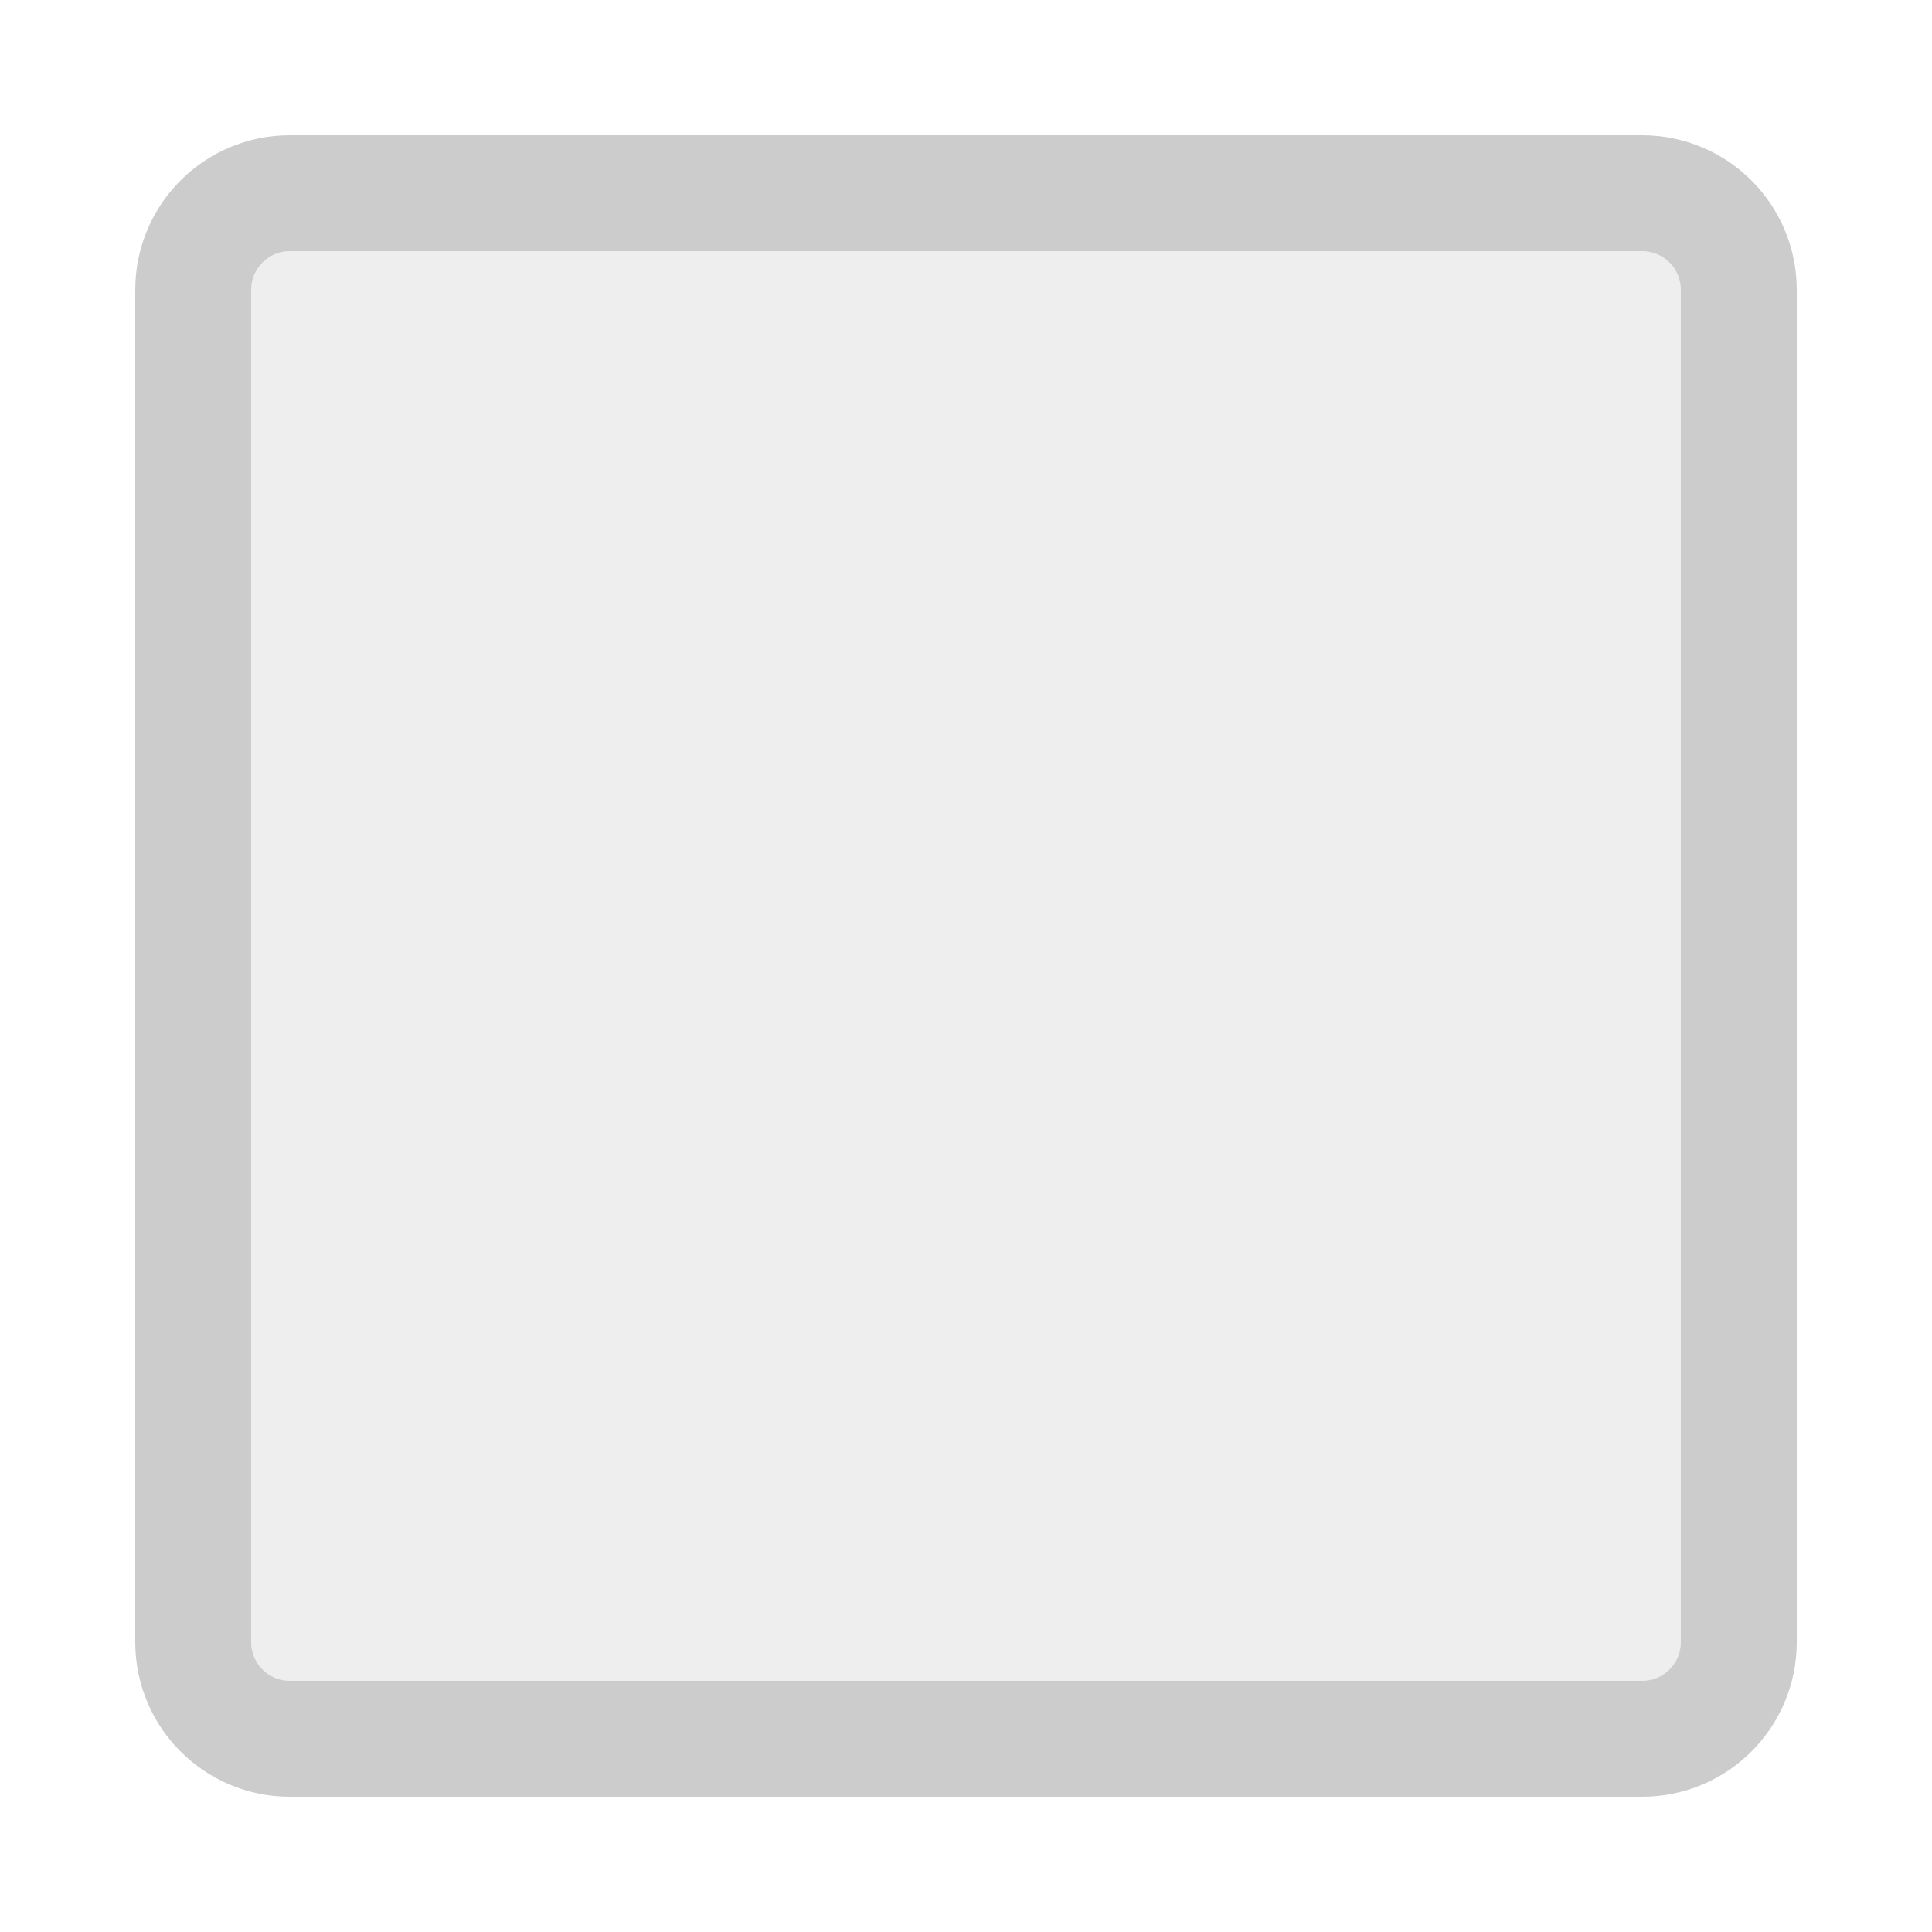
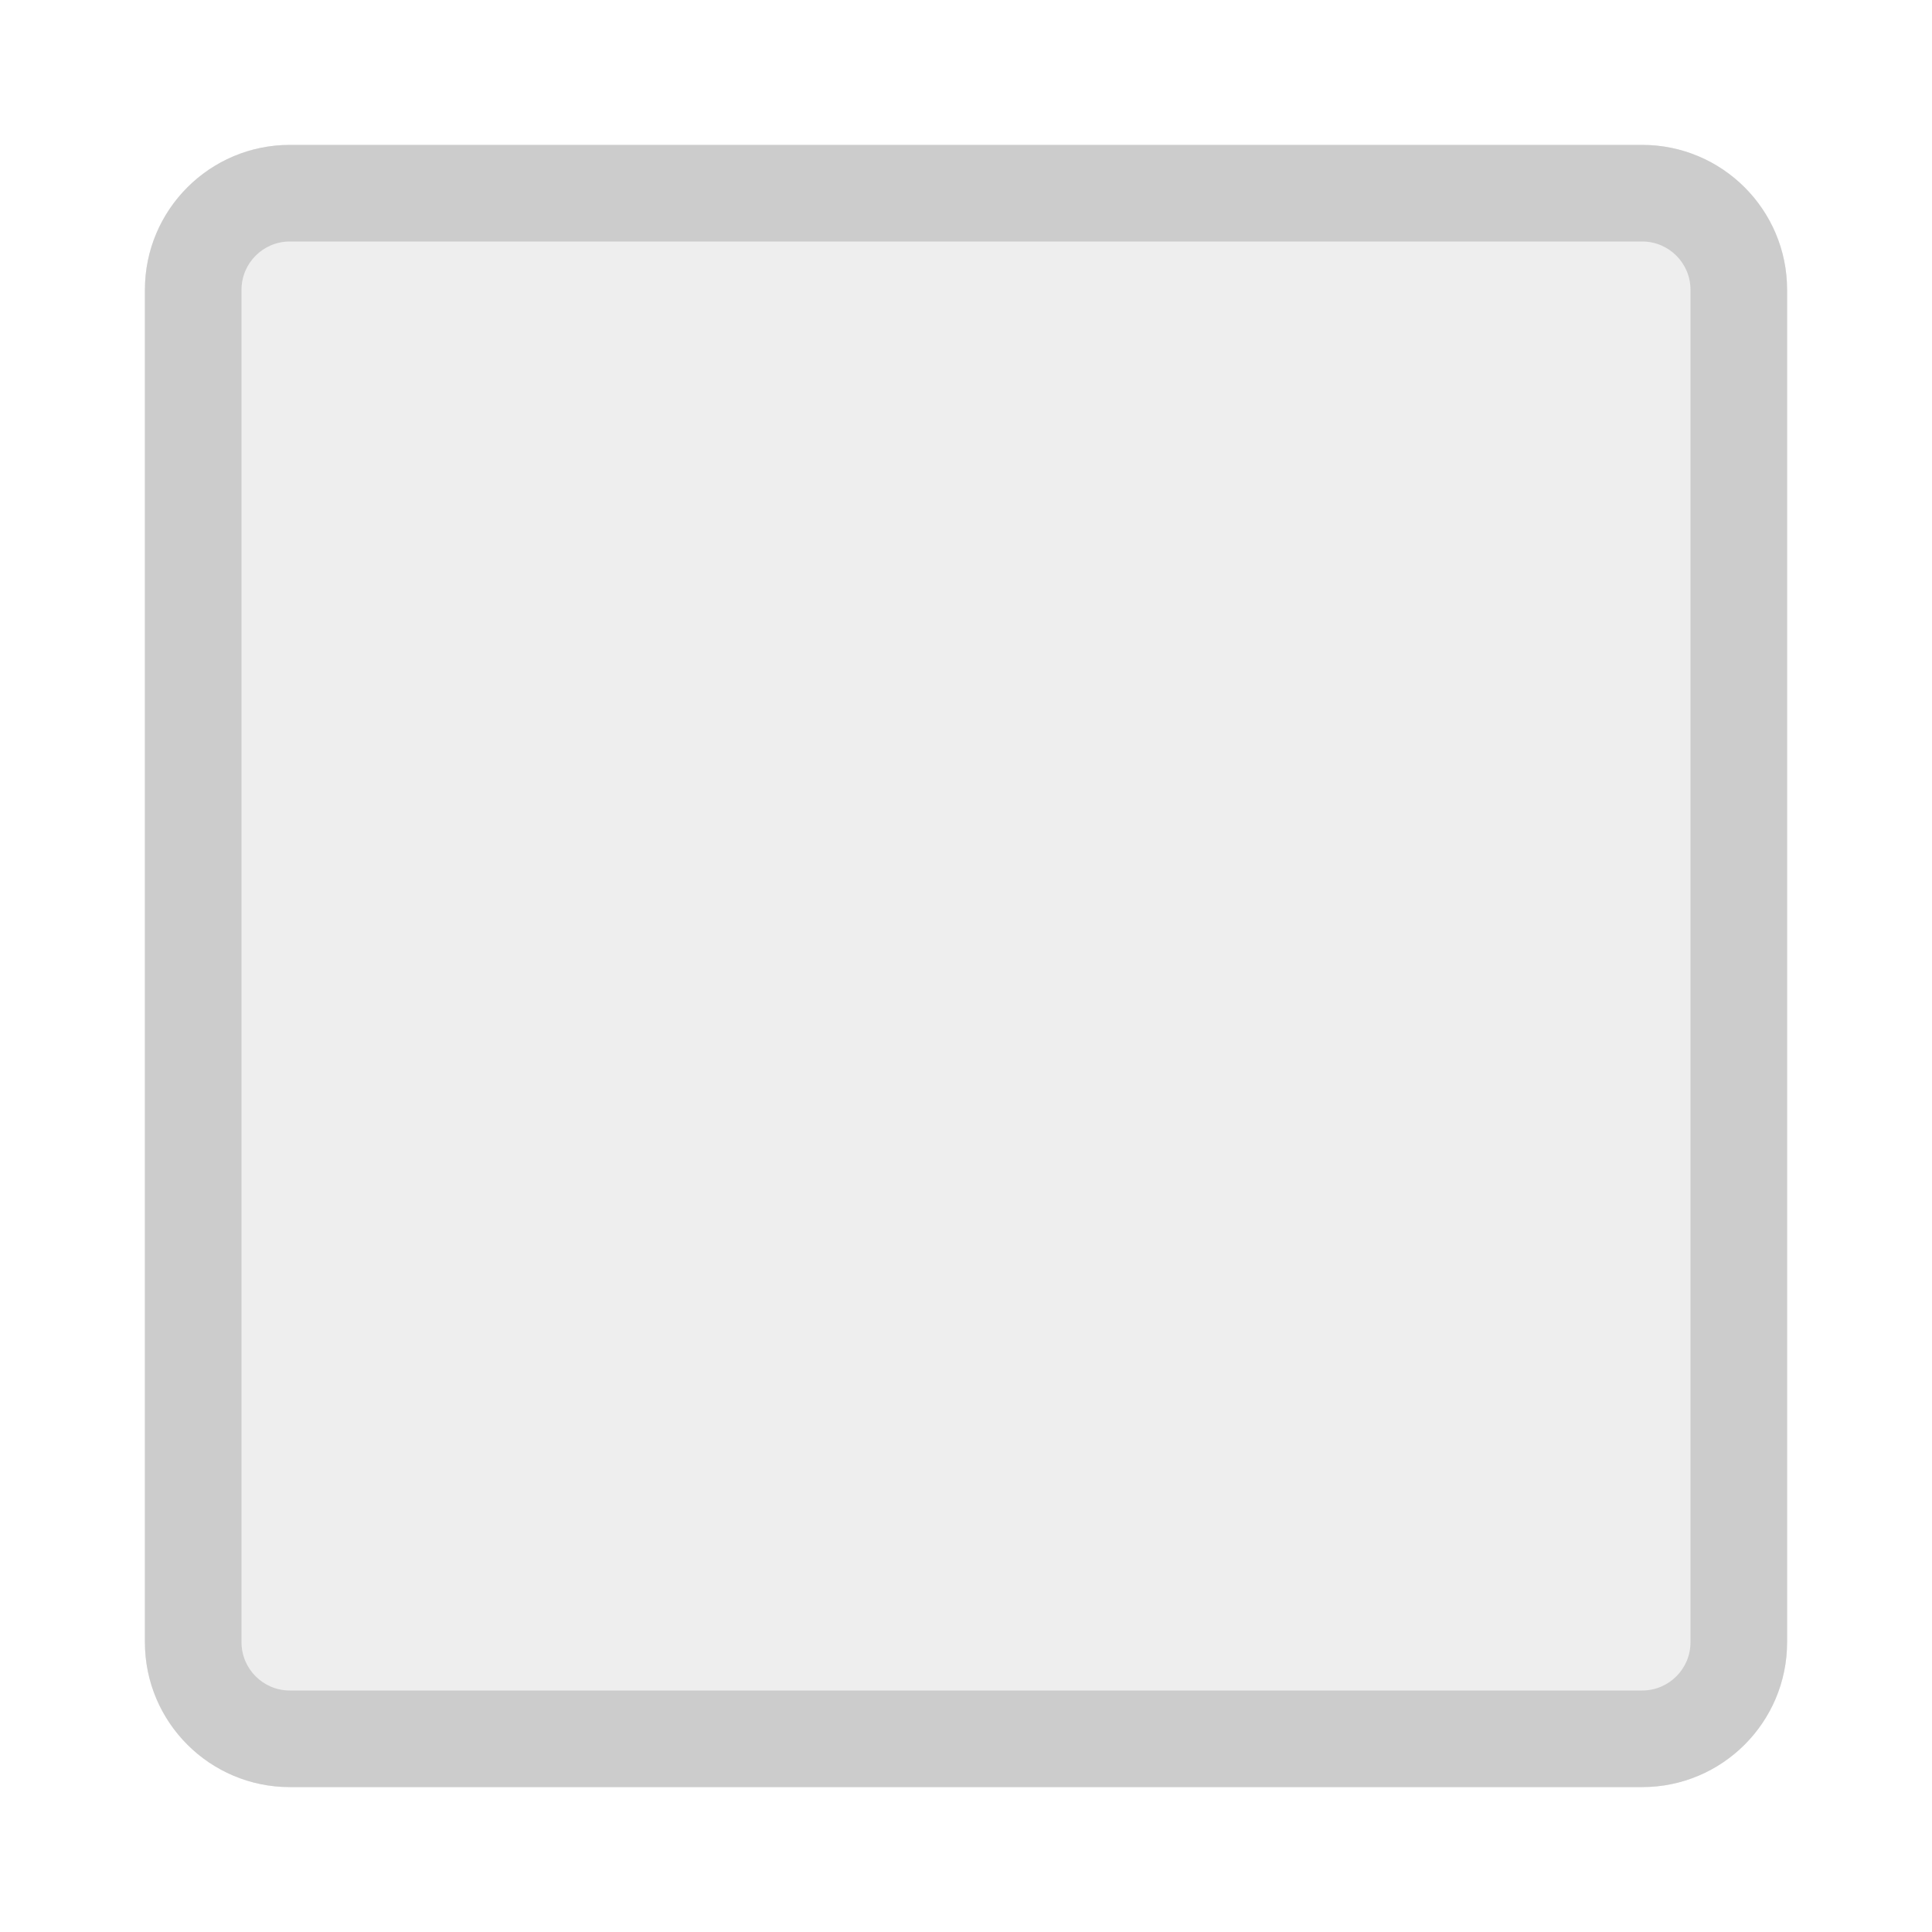
<svg xmlns="http://www.w3.org/2000/svg" width="20" height="20" viewBox="0 0 20 20">
-   <rect width="16" height="16" fill="#EEE" fill-rule="evenodd" stroke="#CCC" stroke-width="1.2" rx="1" transform="translate(2 2)" />
+   <g fill="none">
+     <path fill="#EEE" d="M16 .5H2C1.172.5.5 1.172.5 2v14c0 .828.672 1.5 1.5 1.5h14c.828 0 1.5-.672 1.5-1.5V2c0-.828-.672-1.5-1.5-1.5z" transform="translate(1 1)" />
+     <path fill="#CCC" d="M16 .5H2C1.172.5.5 1.172.5 2v14c0 .828.672 1.5 1.5 1.5h14c.828 0 1.5-.672 1.5-1.5V2c0-.828-.672-1.5-1.5-1.5zm-14 1h14c.276 0 .5.224.5.5v14c0 .276-.224.5-.5.5H2c-.276 0-.5-.224-.5-.5V2c0-.276.224-.5.5-.5z" transform="translate(1 1)" />
+   </g>
</svg>
